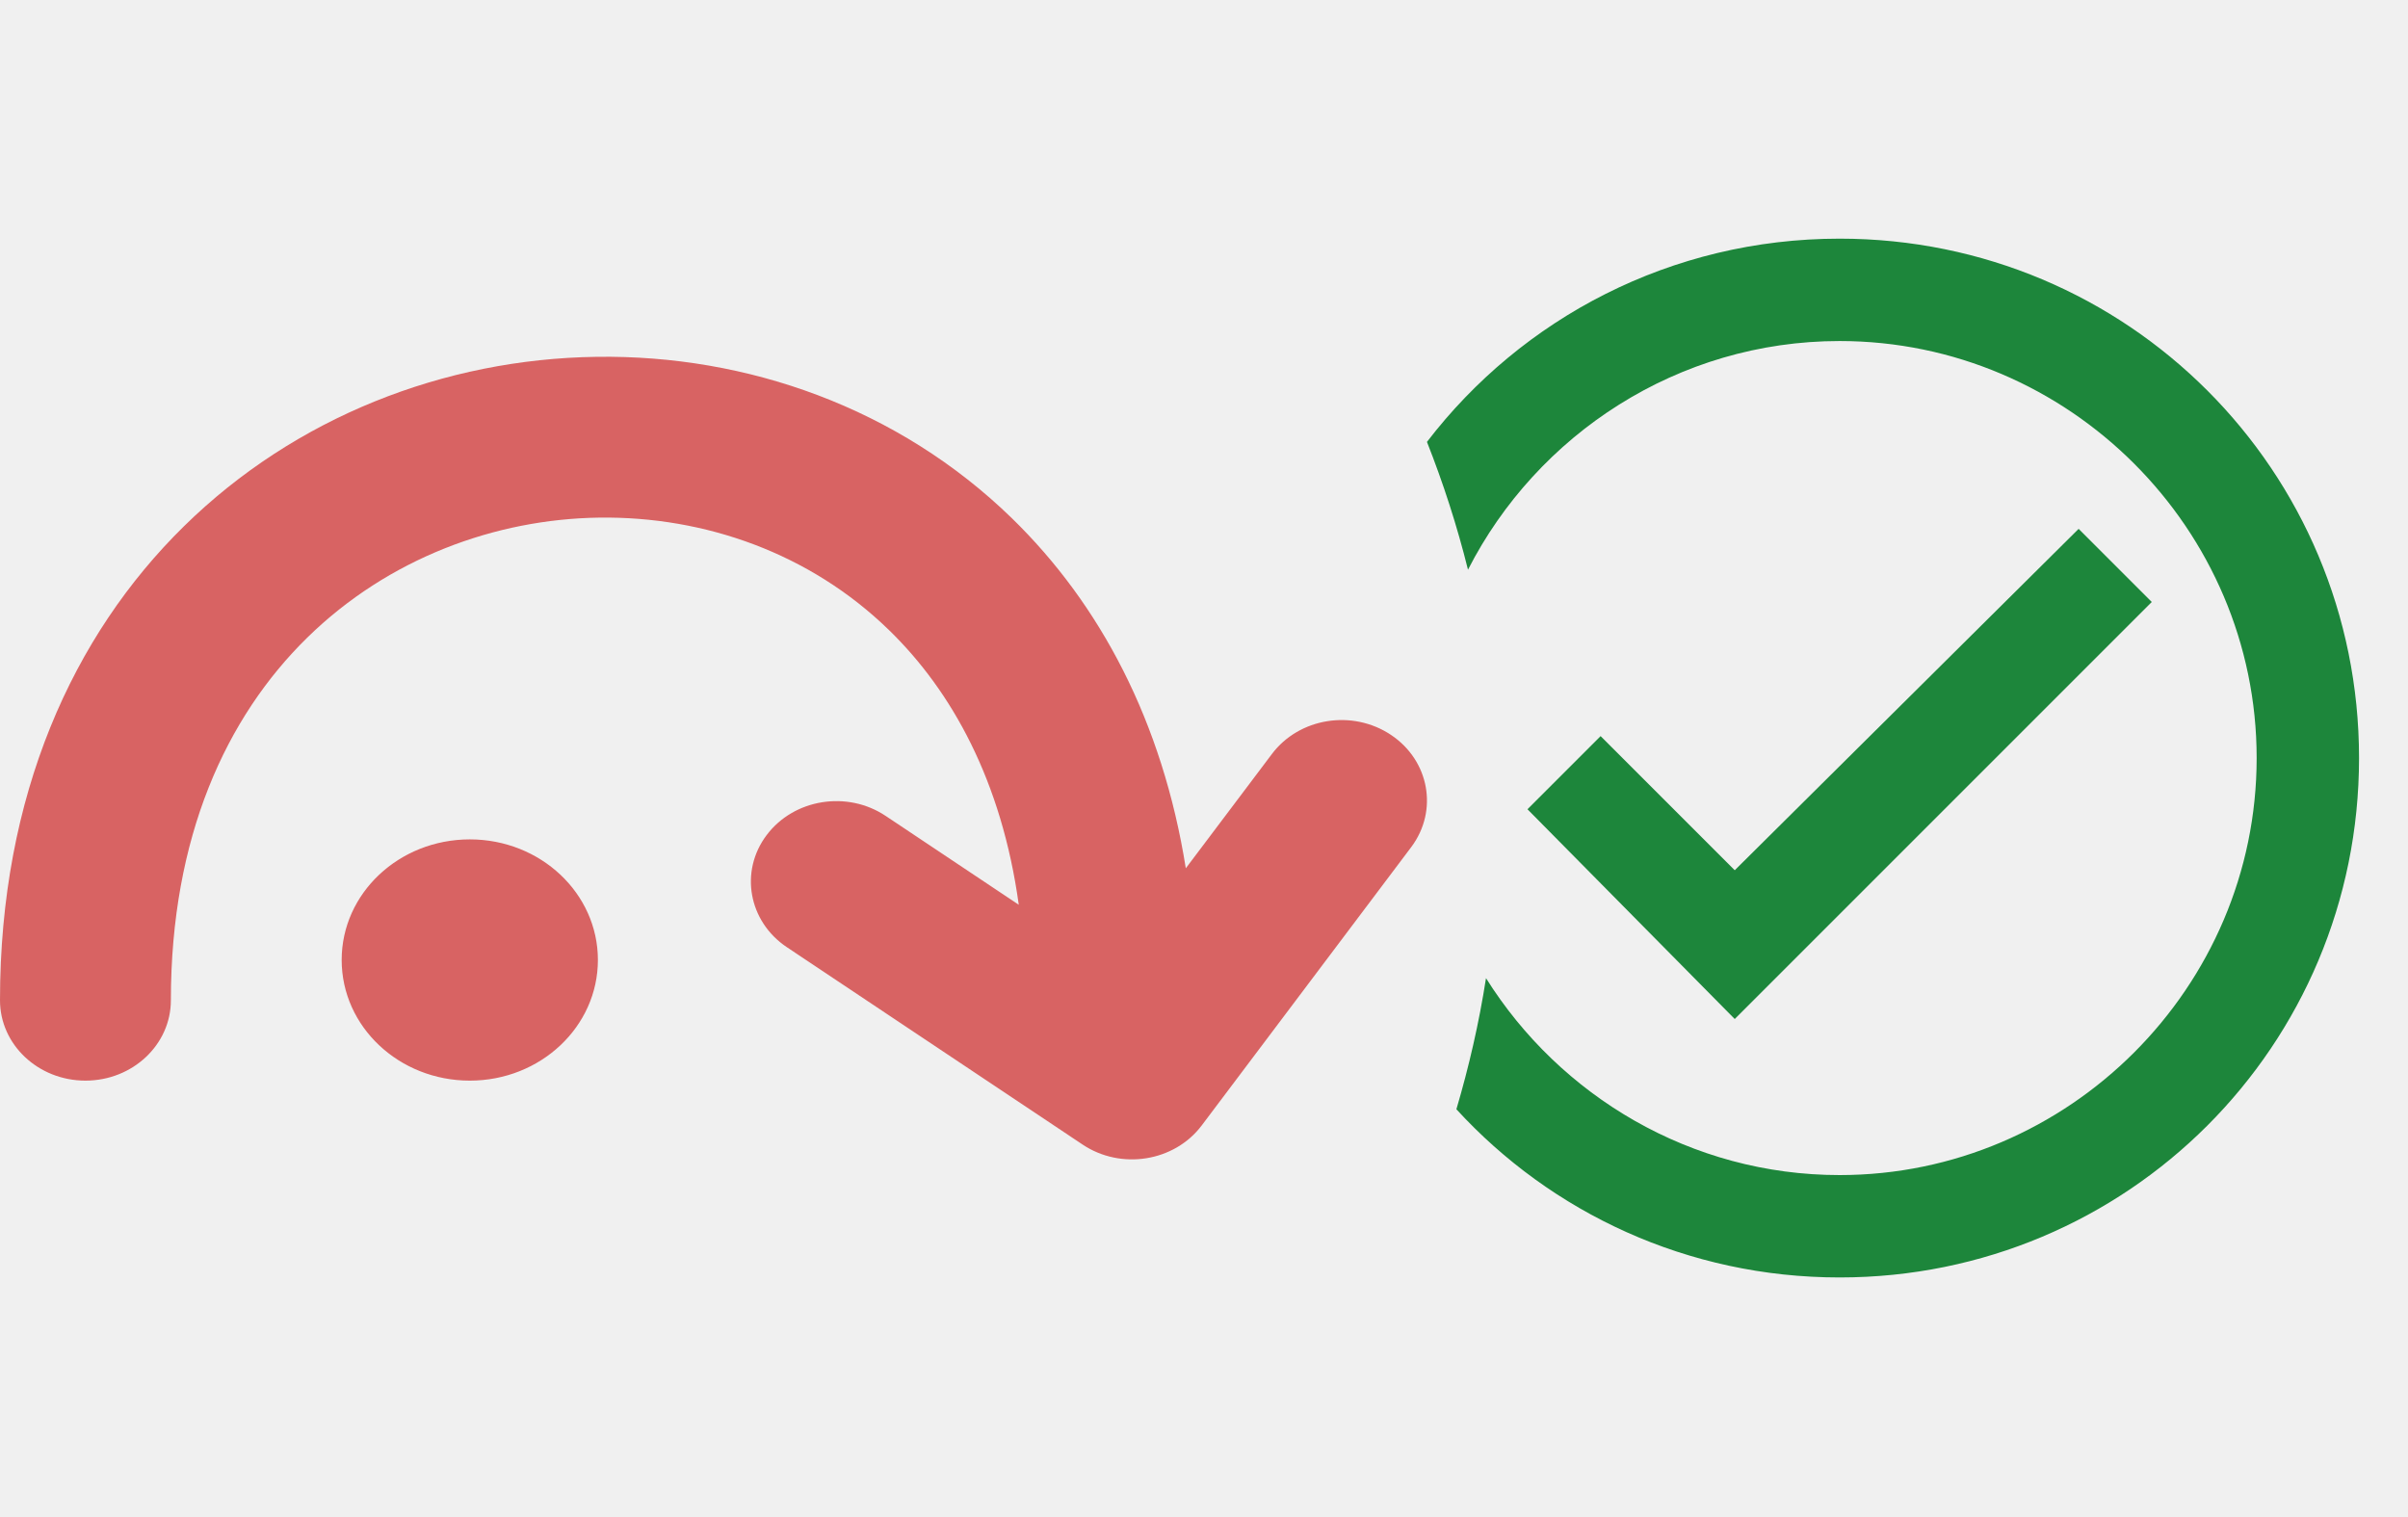
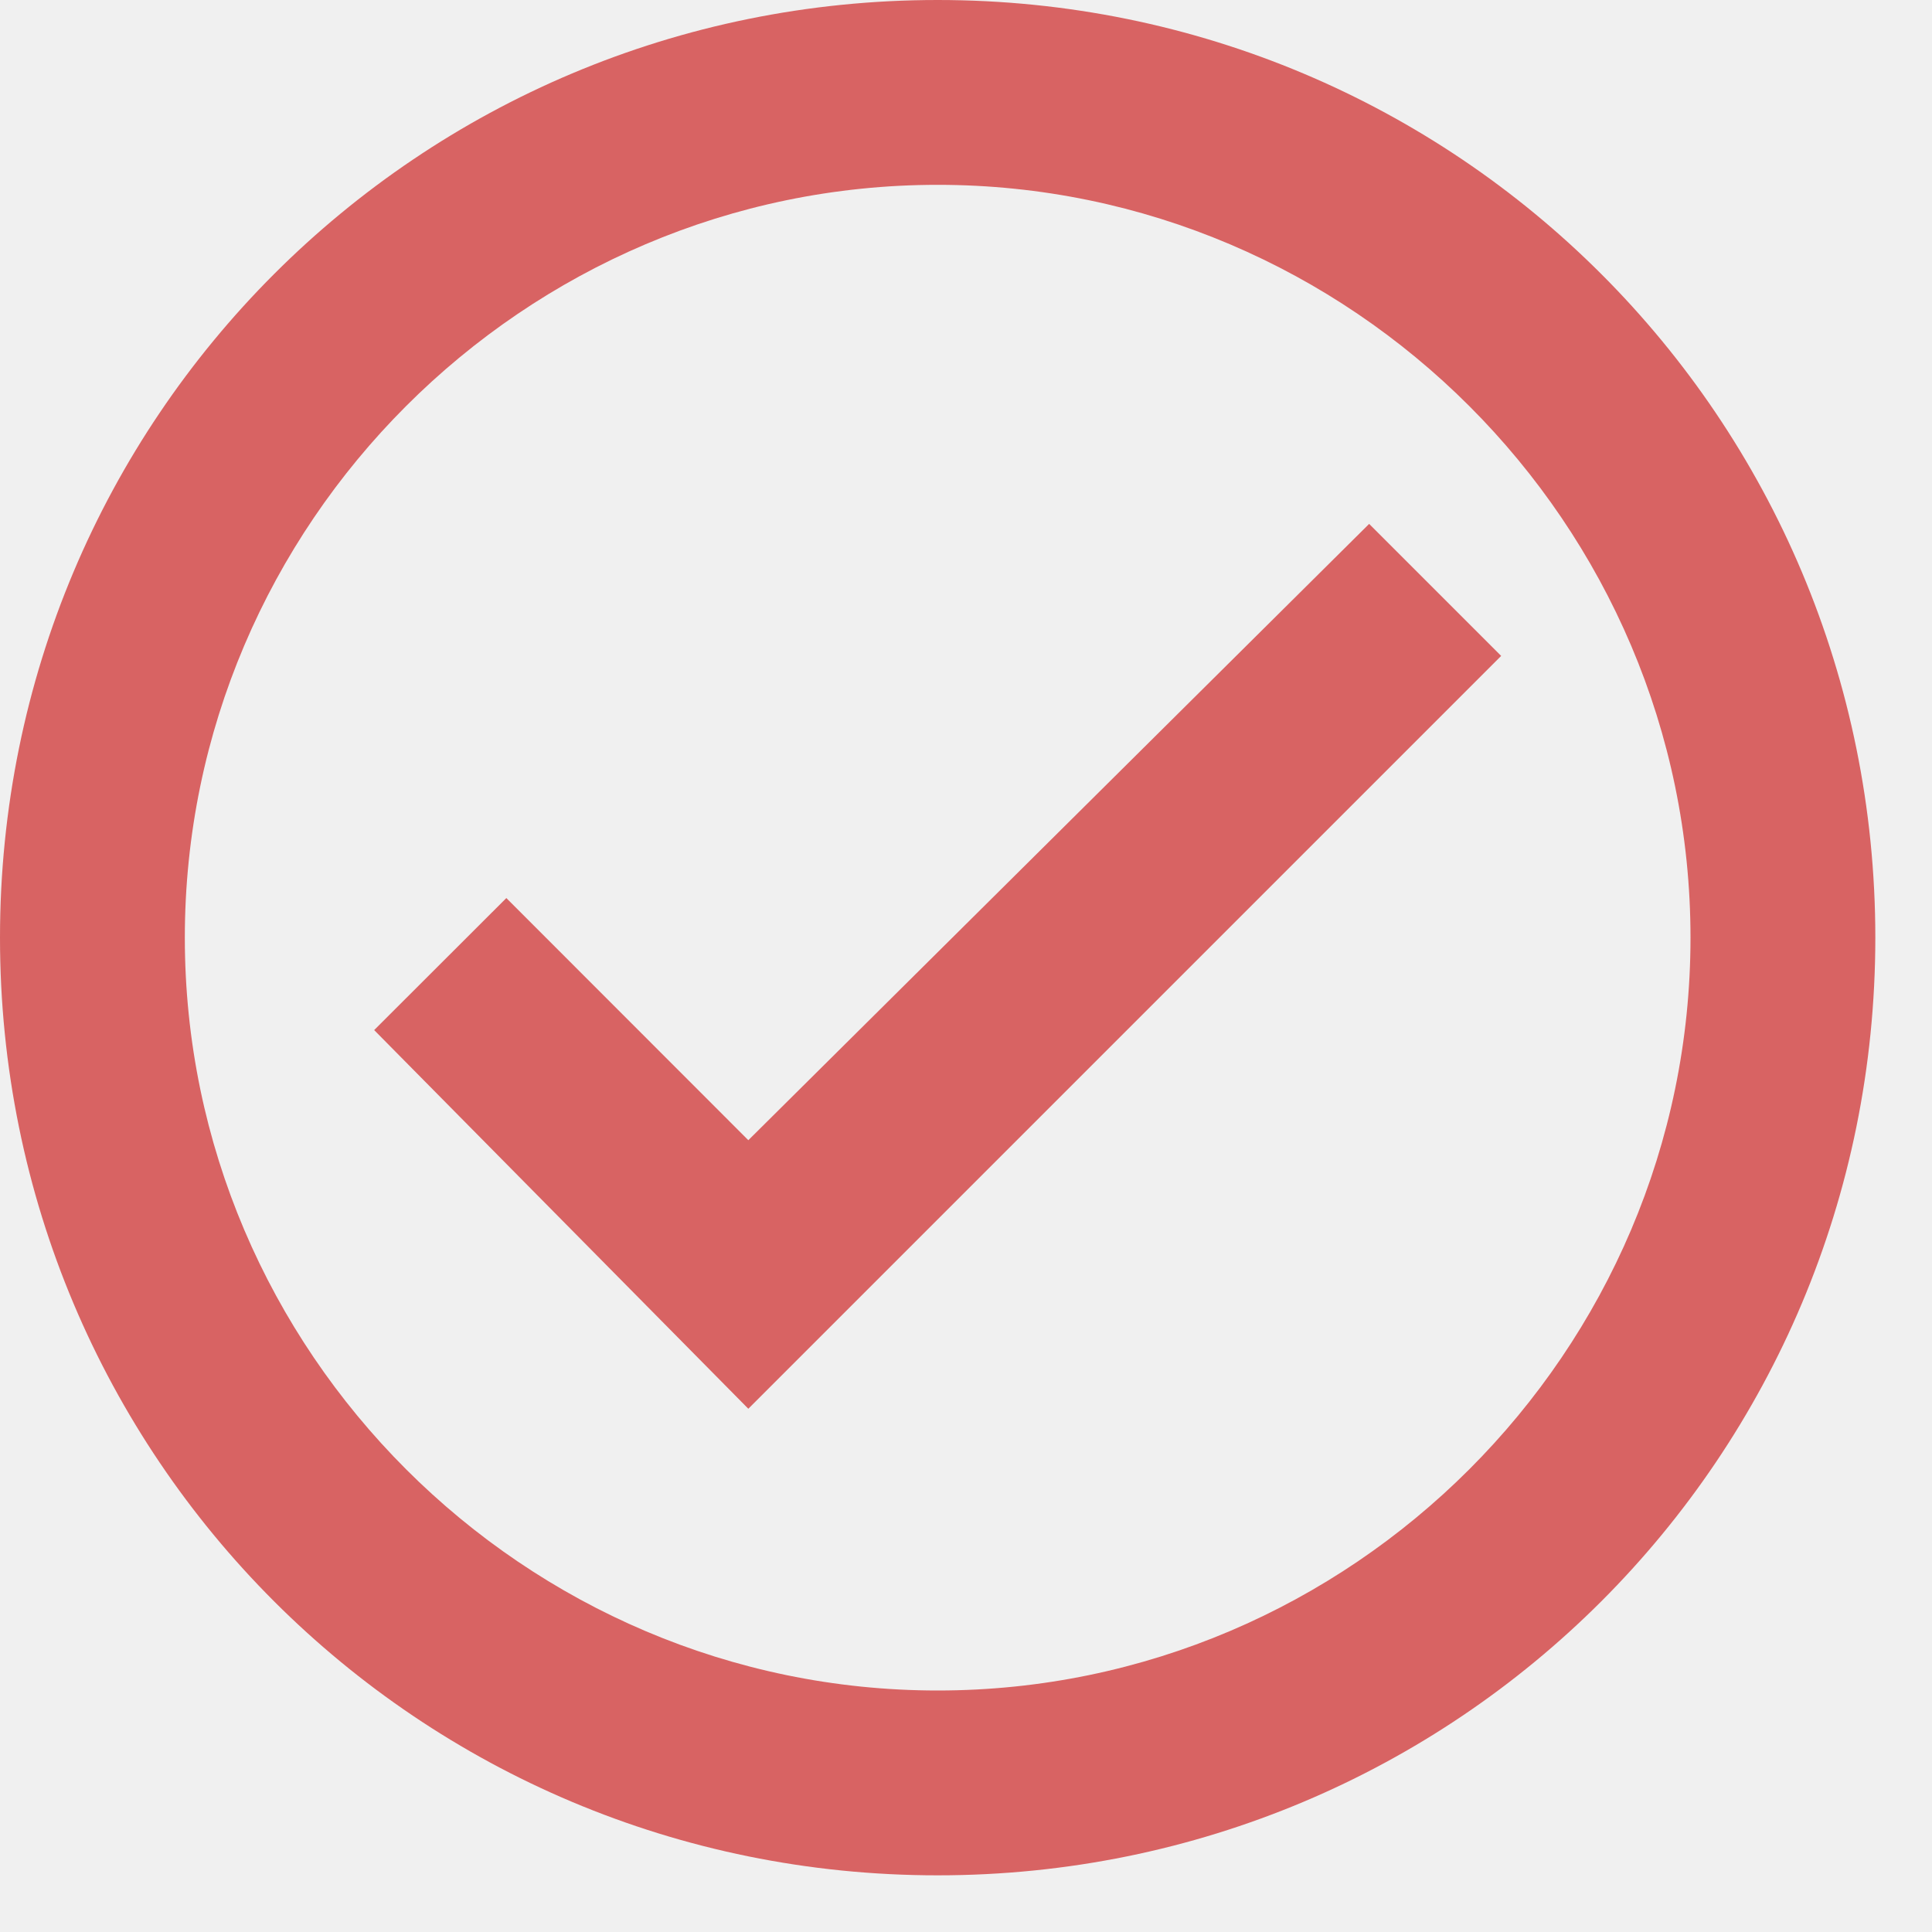
- <svg xmlns="http://www.w3.org/2000/svg" width="27" height="17" viewBox="0 0 27 17" fill="none">
-   <g clip-path="url(#clip0_13186_338175)">
-     <path fill-rule="evenodd" clip-rule="evenodd" d="M6.718 5.804C4.392 5.837 1.916 7.557 1.916 11.216C1.916 11.714 1.487 12.117 0.958 12.117C0.429 12.117 0 11.714 0 11.216C0 6.616 3.27 4.048 6.69 4.001C8.376 3.977 10.071 4.572 11.343 5.808C12.337 6.775 13.035 8.095 13.296 9.736L14.261 8.455C14.567 8.048 15.164 7.952 15.596 8.24C16.028 8.528 16.129 9.091 15.824 9.498L13.474 12.62C13.168 13.026 12.57 13.122 12.139 12.834L8.823 10.621C8.392 10.333 8.29 9.77 8.596 9.364C8.902 8.957 9.5 8.861 9.931 9.149L11.423 10.145C11.232 8.76 10.674 7.751 9.967 7.064C9.084 6.205 7.906 5.788 6.718 5.804ZM5.268 12.117C6.061 12.117 6.704 11.512 6.704 10.764C6.704 10.017 6.061 9.412 5.268 9.412C4.474 9.412 3.831 10.017 3.831 10.764C3.831 11.512 4.474 12.117 5.268 12.117Z" fill="#D86363" />
-     <path d="M20.627 2.676C23.854 2.676 26.451 5.273 26.451 8.5C26.451 11.727 23.854 14.324 20.627 14.324C18.922 14.324 17.393 13.598 16.33 12.438C16.471 11.96 16.584 11.47 16.662 10.968C17.491 12.29 18.961 13.176 20.627 13.176C23.197 13.176 25.303 11.07 25.303 8.5C25.303 5.93 23.197 3.824 20.627 3.824C18.815 3.824 17.235 4.87 16.46 6.388C16.338 5.897 16.183 5.419 16 4.955C17.063 3.568 18.737 2.676 20.627 2.676ZM24.127 6.75L19.451 11.426L17.127 9.074L17.947 8.254L19.451 9.758L23.307 5.93L24.127 6.75Z" fill="#1D863B" />
-   </g>
-   <defs>
-     <clipPath id="clip0_13186_338175">
-       <rect width="26.451" height="17" fill="white" />
-     </clipPath>
-   </defs>
+ <svg xmlns="http://www.w3.org/2000/svg" width="12" height="12" viewBox="0 0 12 12" fill="none">
+   <path d="M5.824 0C9.051 0 11.648 2.598 11.648 5.824C11.648 9.051 9.051 11.648 5.824 11.648C2.598 11.648 0 9.051 0 5.824C0 2.598 2.598 0 5.824 0ZM5.824 10.5C8.395 10.5 10.5 8.395 10.5 5.824C10.5 3.254 8.395 1.148 5.824 1.148C3.254 1.148 1.148 3.254 1.148 5.824C1.148 8.395 3.254 10.5 5.824 10.5ZM8.504 3.254L9.324 4.074L4.648 8.75L2.324 6.398L3.145 5.578L4.648 7.082L8.504 3.254Z" fill="#D86363" />
</svg>
